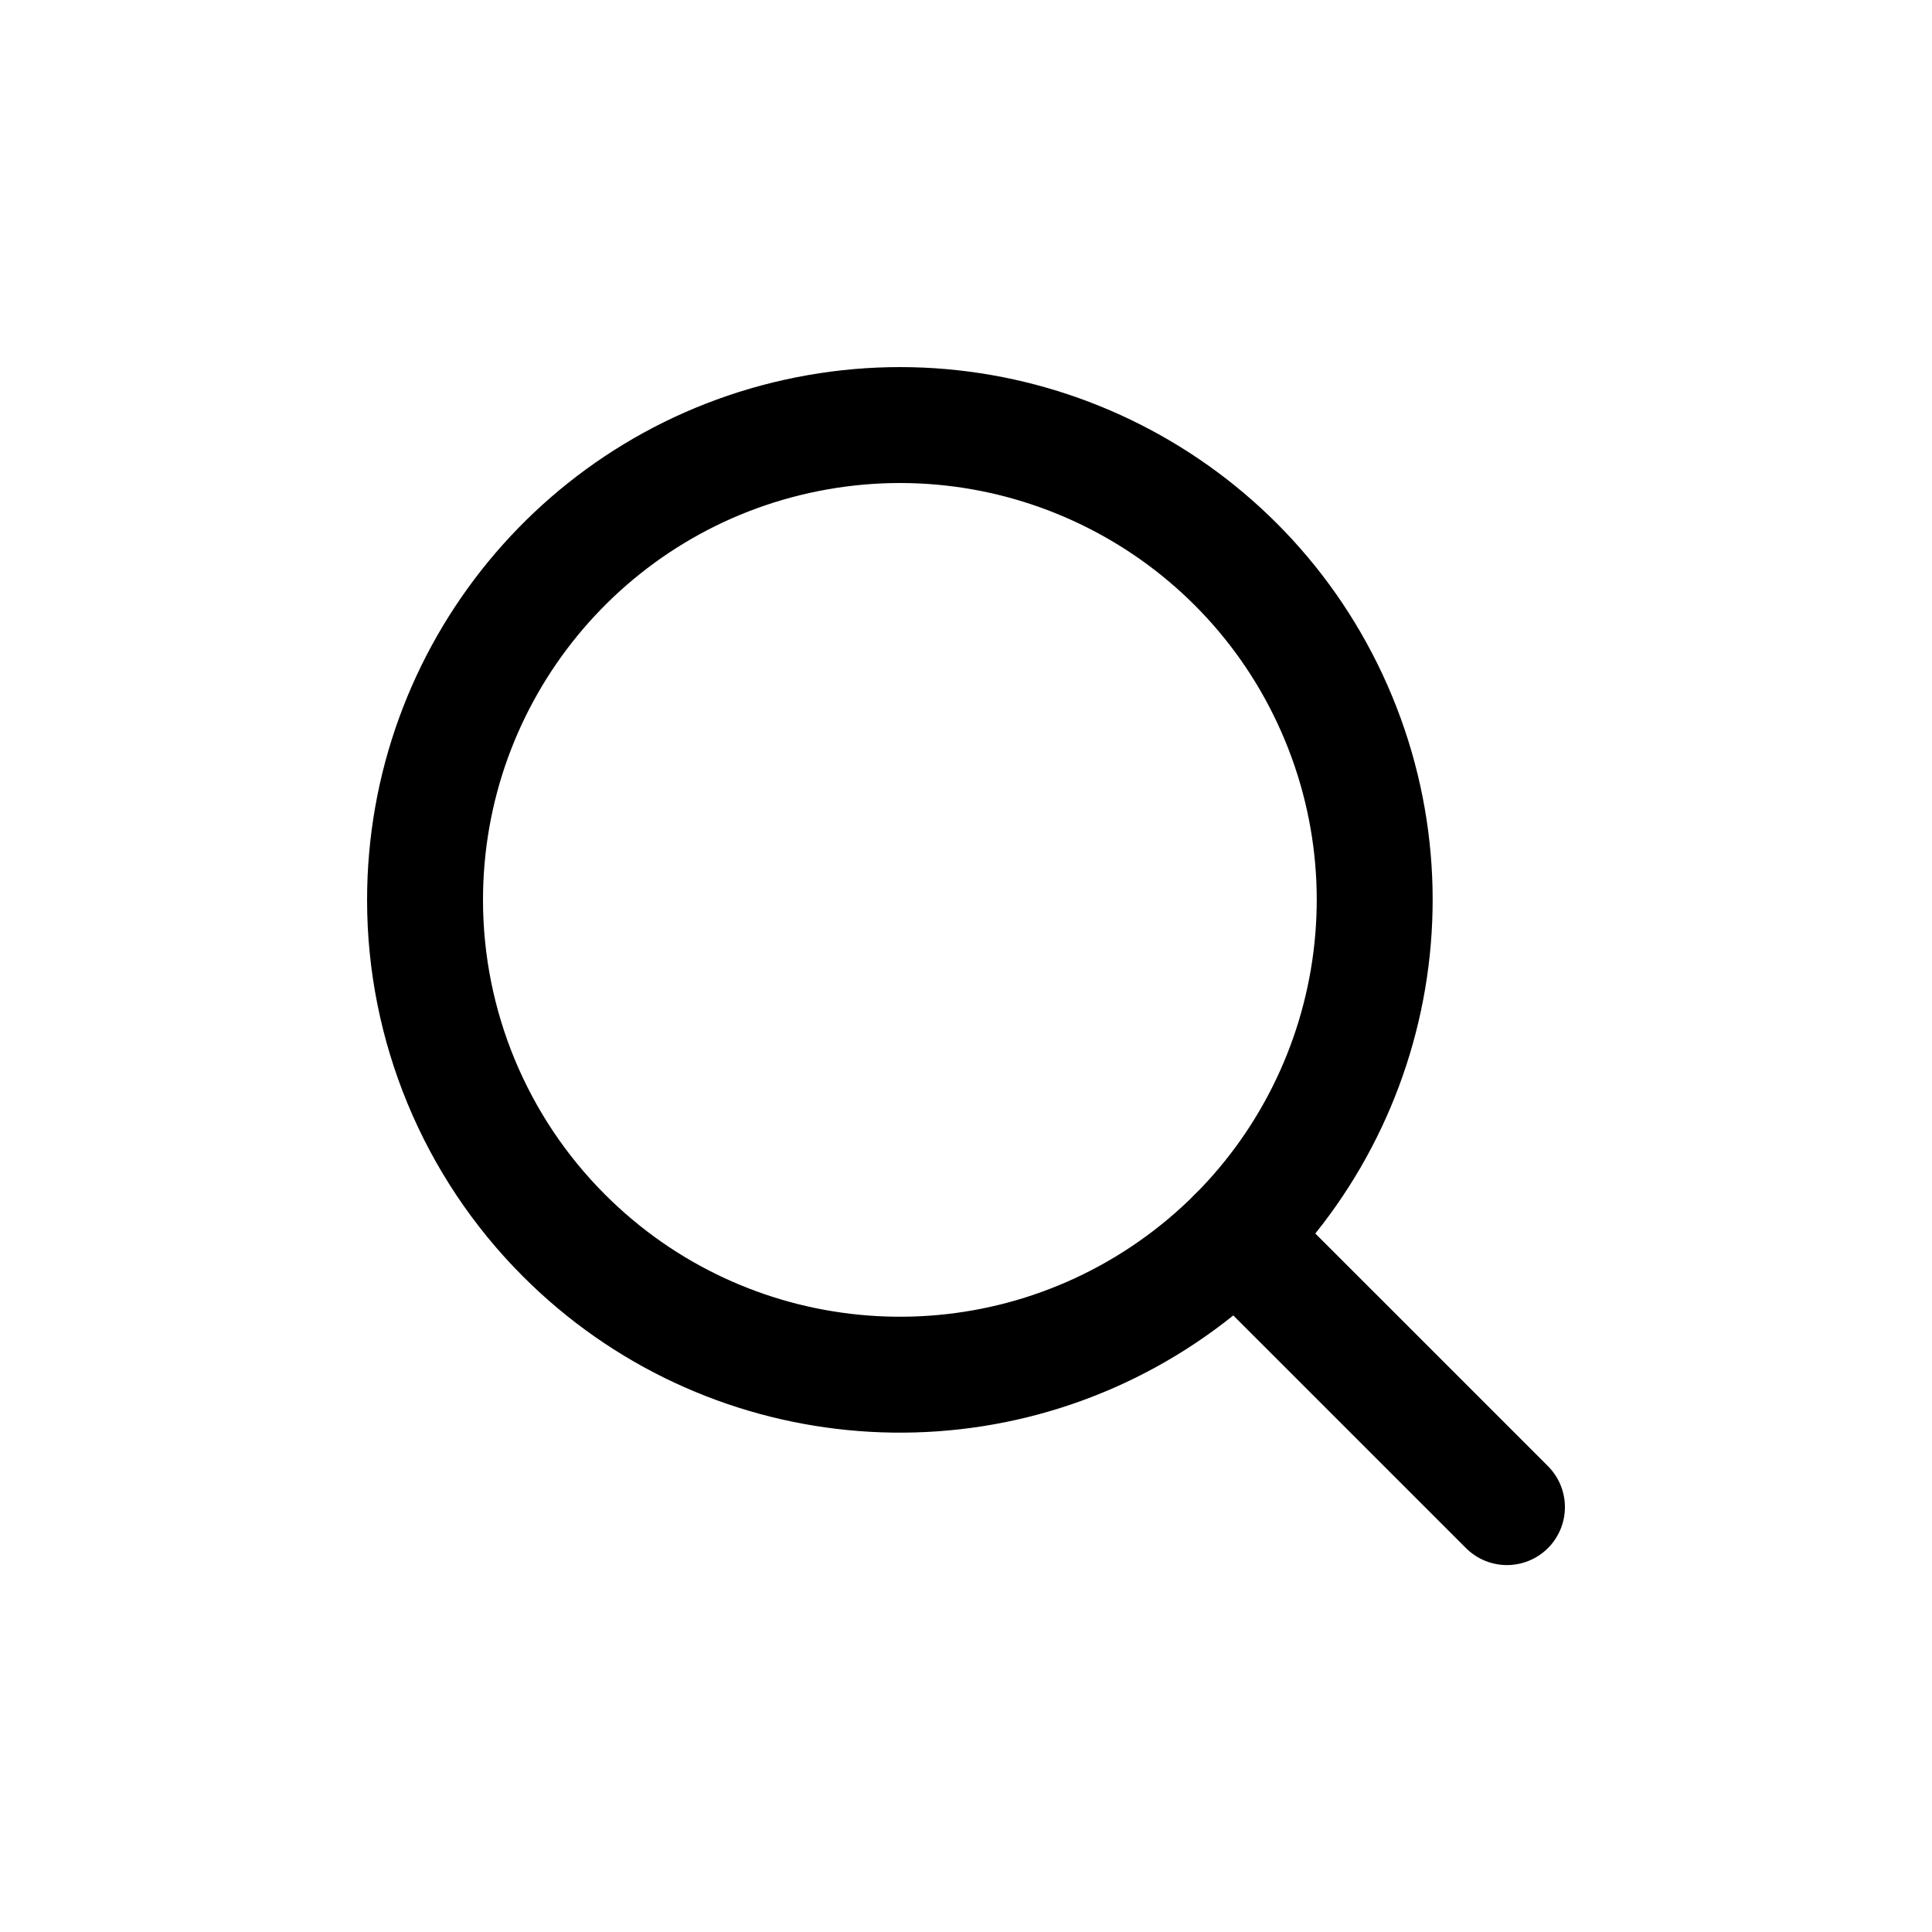
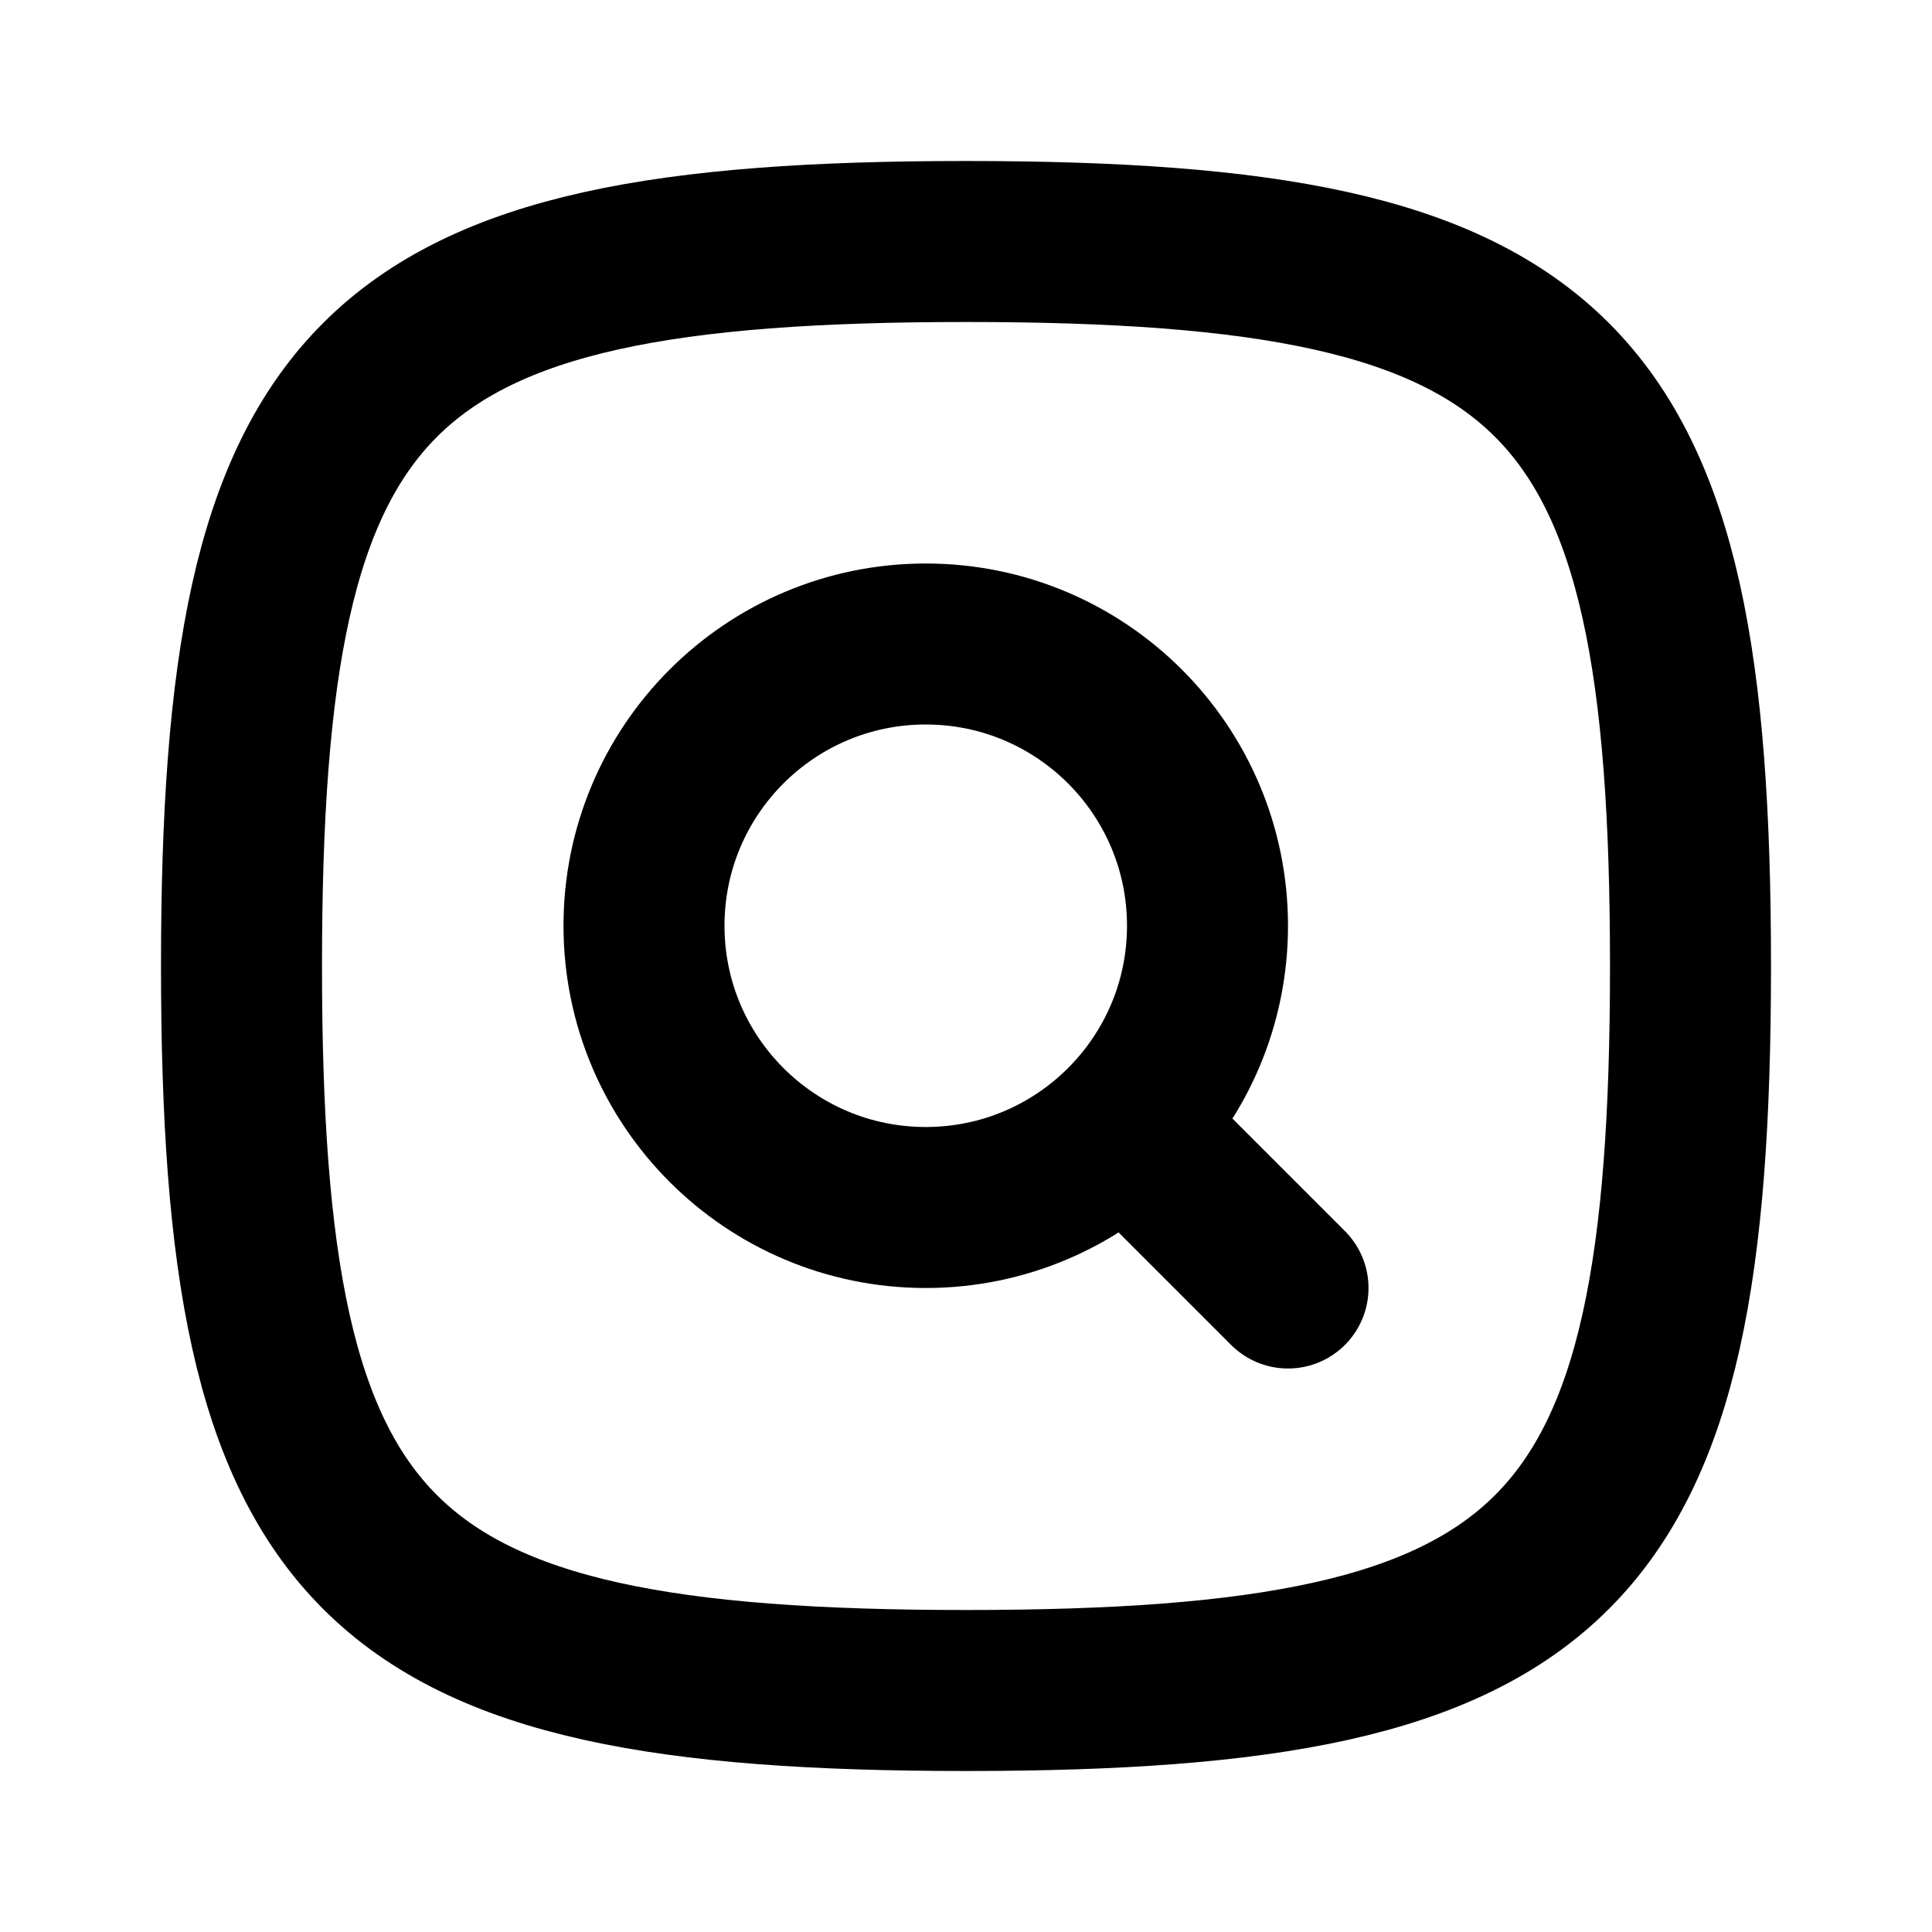
- <svg xmlns="http://www.w3.org/2000/svg" viewBox="0 -0.5 25 25" fill="none">
+ <svg xmlns="http://www.w3.org/2000/svg" viewBox="0 0 24 24" fill="none">
  <g id="SVGRepo_bgCarrier" stroke-width="0" />
  <g id="SVGRepo_tracerCarrier" stroke-linecap="round" stroke-linejoin="round" />
  <g id="SVGRepo_iconCarrier">
-     <path fill-rule="evenodd" clip-rule="evenodd" d="M5.5 11.146C5.5 8.214 7.57 5.691 10.444 5.119C13.319 4.547 16.198 6.085 17.32 8.793C18.442 11.501 17.495 14.624 15.058 16.253C12.621 17.881 9.373 17.562 7.3 15.489C6.148 14.338 5.5 12.775 5.5 11.146Z" stroke="#000000" stroke-width="1.5" stroke-linecap="round" stroke-linejoin="round" />
-     <path d="M15.989 15.491L19.5 19.002" stroke="#000000" stroke-width="1.5" stroke-linecap="round" stroke-linejoin="round" />
+     <path d="M3 12C3 4.588 4.588 3 12 3C19.412 3 21 4.588 21 12C21 19.412 19.412 21 12 21C4.588 21 3 19.412 3 12Z" stroke="#000000" stroke-width="2" />
+     <path d="M14 14L16 16" stroke="#000000" stroke-width="2" stroke-linecap="round" stroke-linejoin="round" />
+     <path d="M15 11.5C15 13.433 13.433 15 11.5 15C9.567 15 8 13.433 8 11.5C8 9.567 9.567 8 11.5 8C13.433 8 15 9.567 15 11.5Z" stroke="#000000" stroke-width="2" />
  </g>
</svg>
